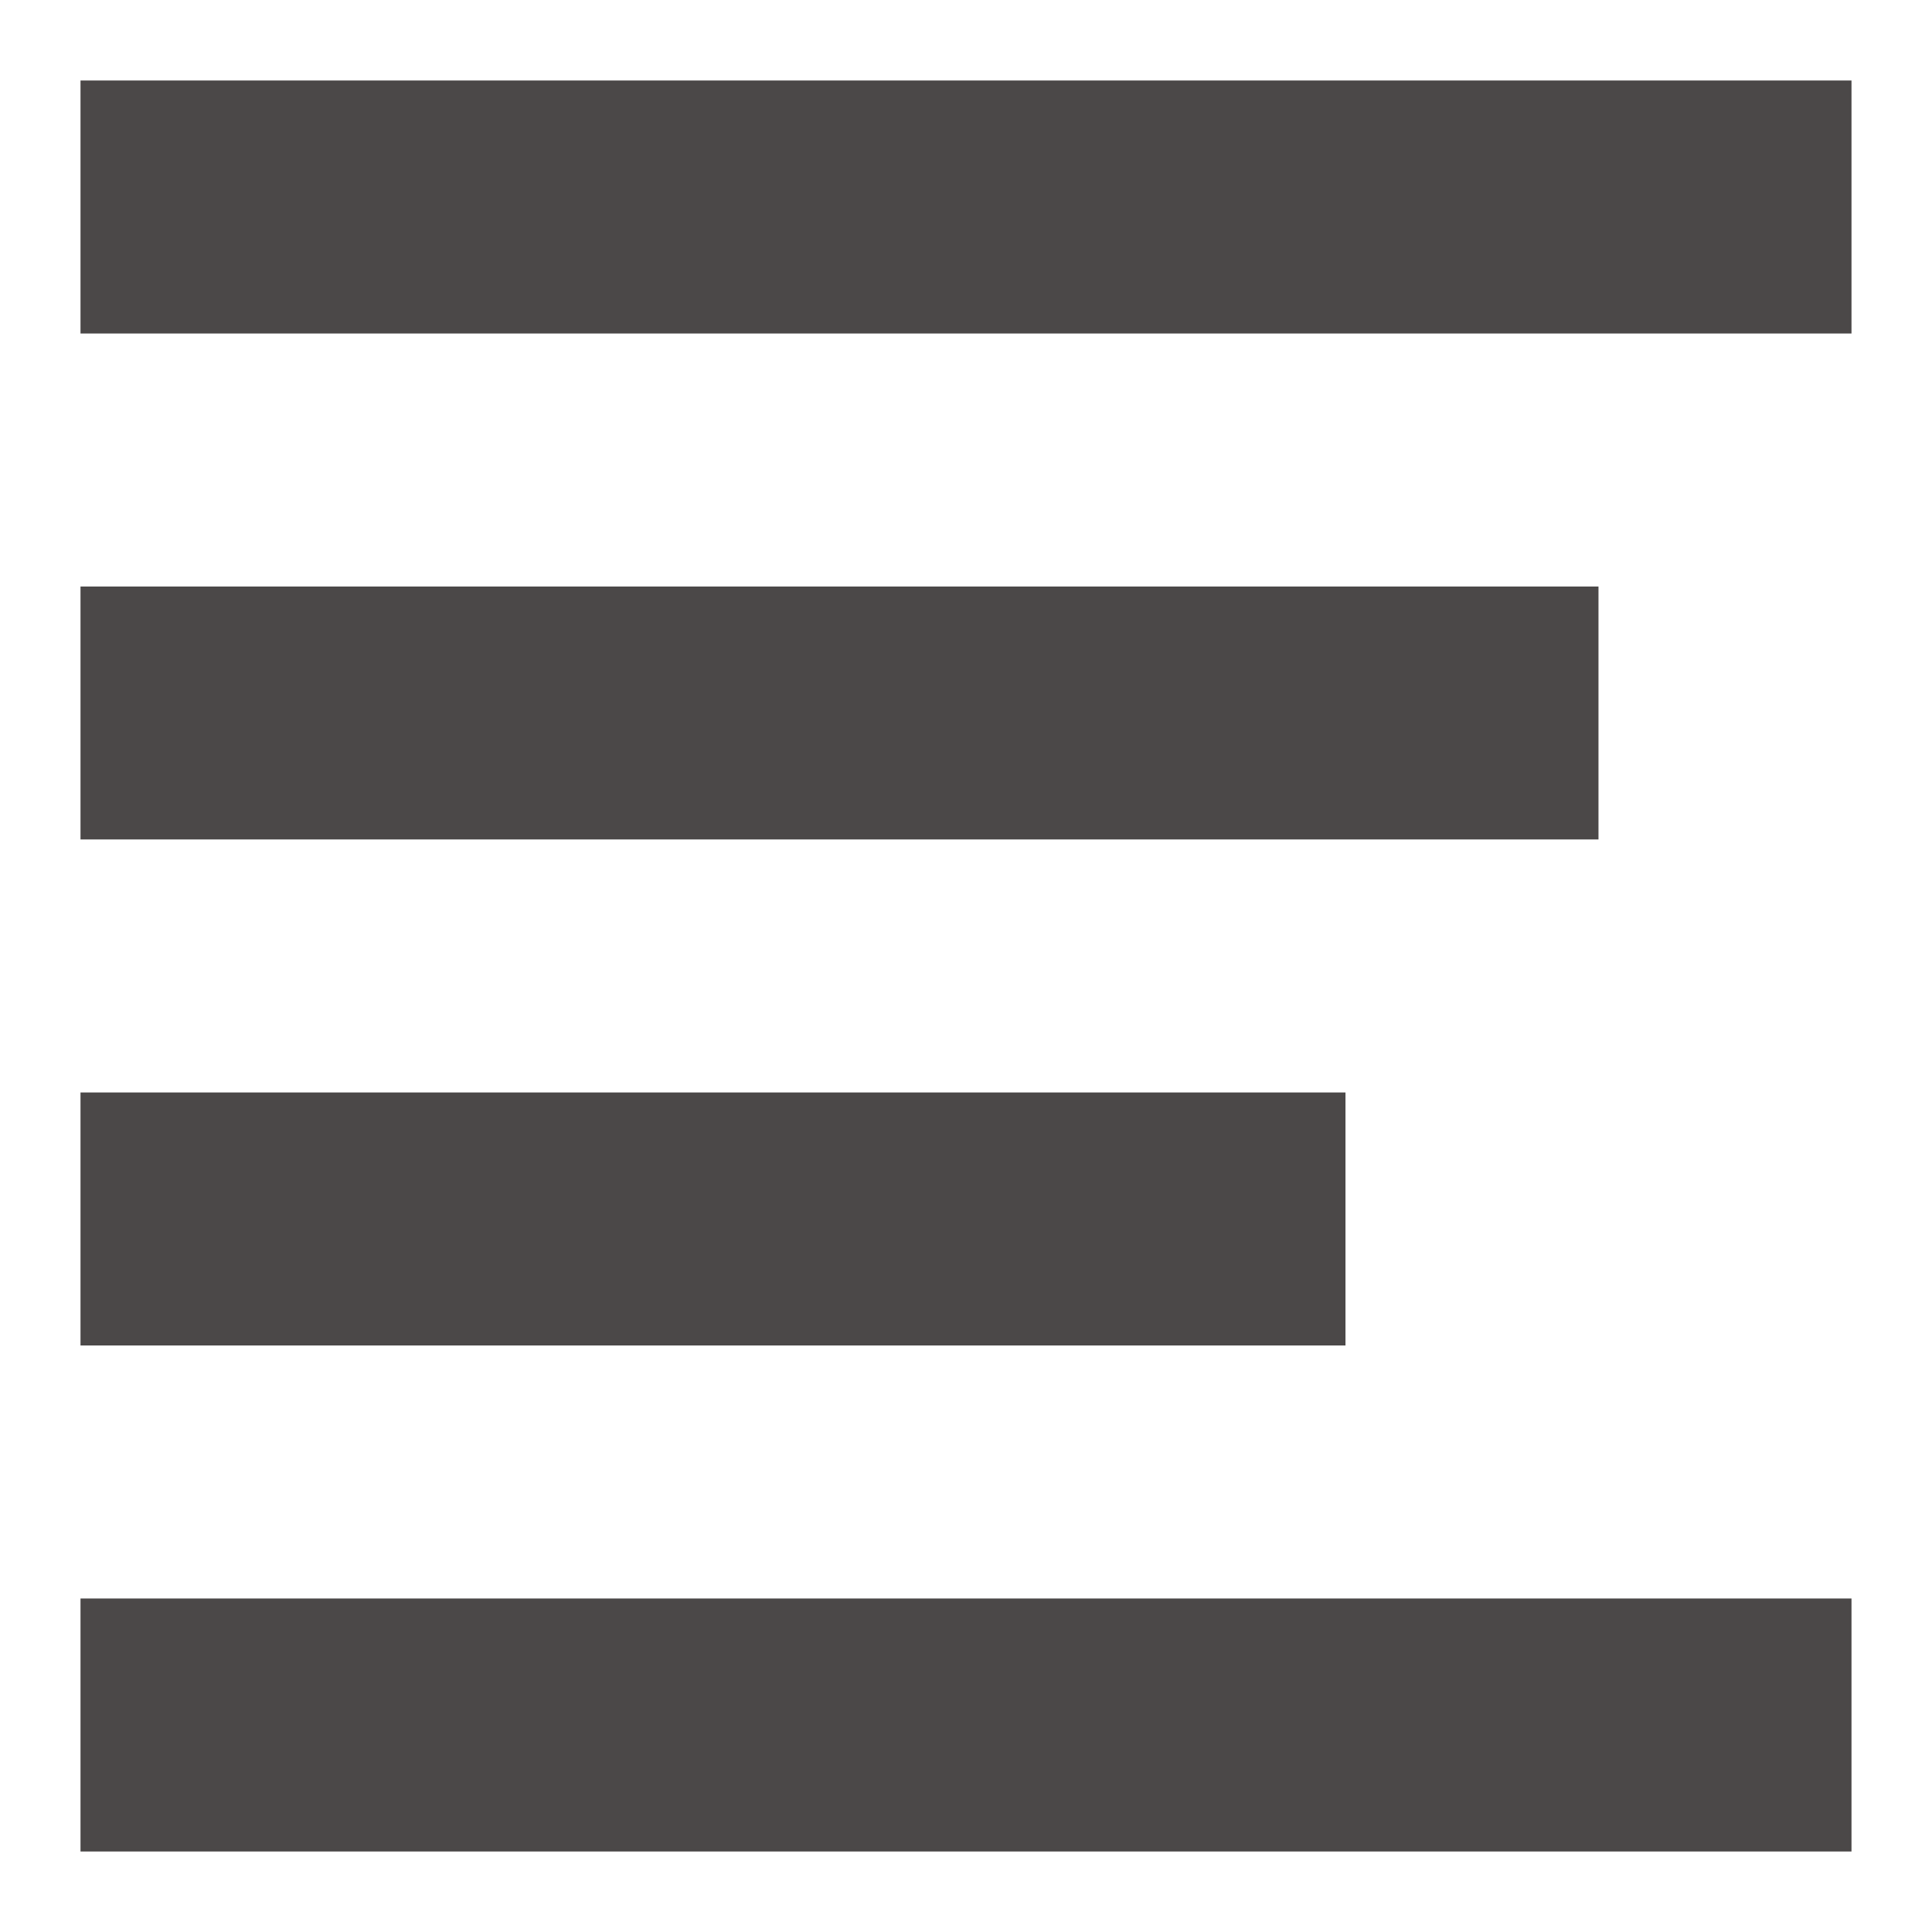
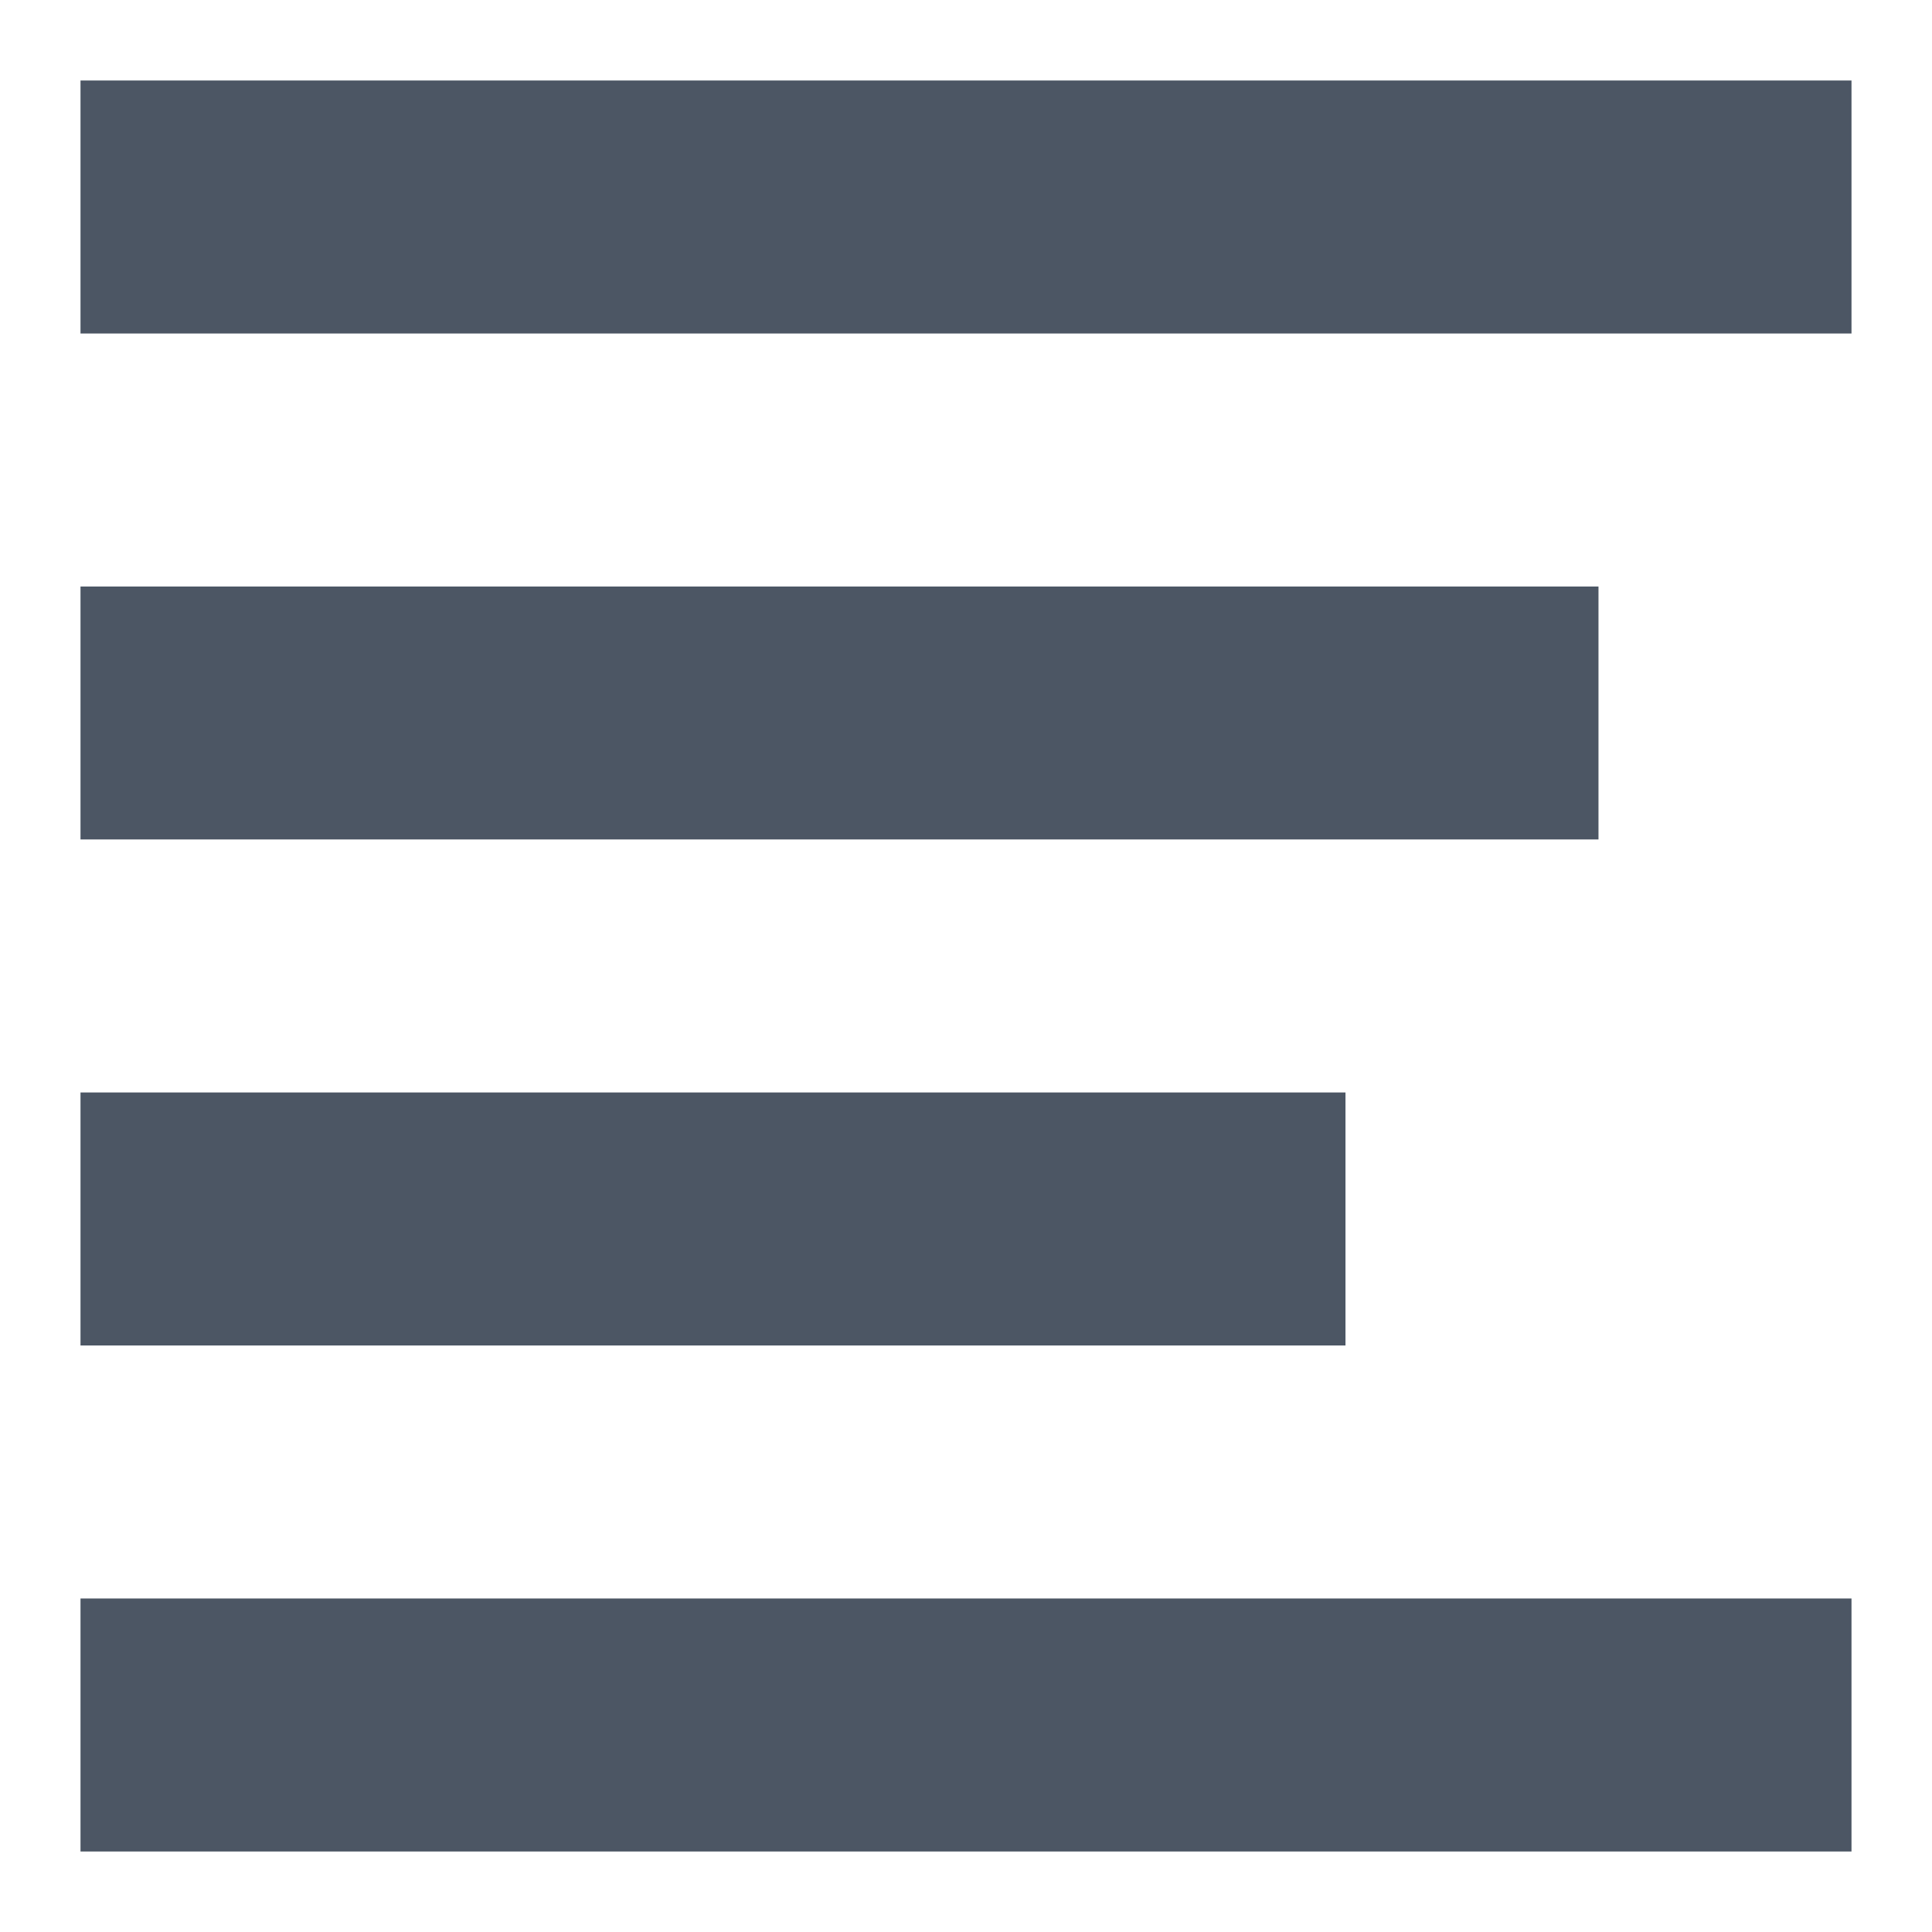
<svg xmlns="http://www.w3.org/2000/svg" width="24" height="24" viewBox="0 0 24 24" fill="none">
-   <path fill-rule="evenodd" clip-rule="evenodd" d="M23 1H1V4.143H23V1ZM19.857 7.286H1V10.428H19.857V7.286ZM1 13.571H16.714V16.714H1V13.571ZM23 19.857H1V23H23V19.857Z" fill="#4B4848" />
+   <path fill-rule="evenodd" clip-rule="evenodd" d="M23 1H1V4.143H23V1ZM19.857 7.286H1V10.428H19.857V7.286ZM1 13.571H16.714V16.714H1V13.571ZM23 19.857H1V23H23V19.857Z" fill="#4C5664" />
</svg>
